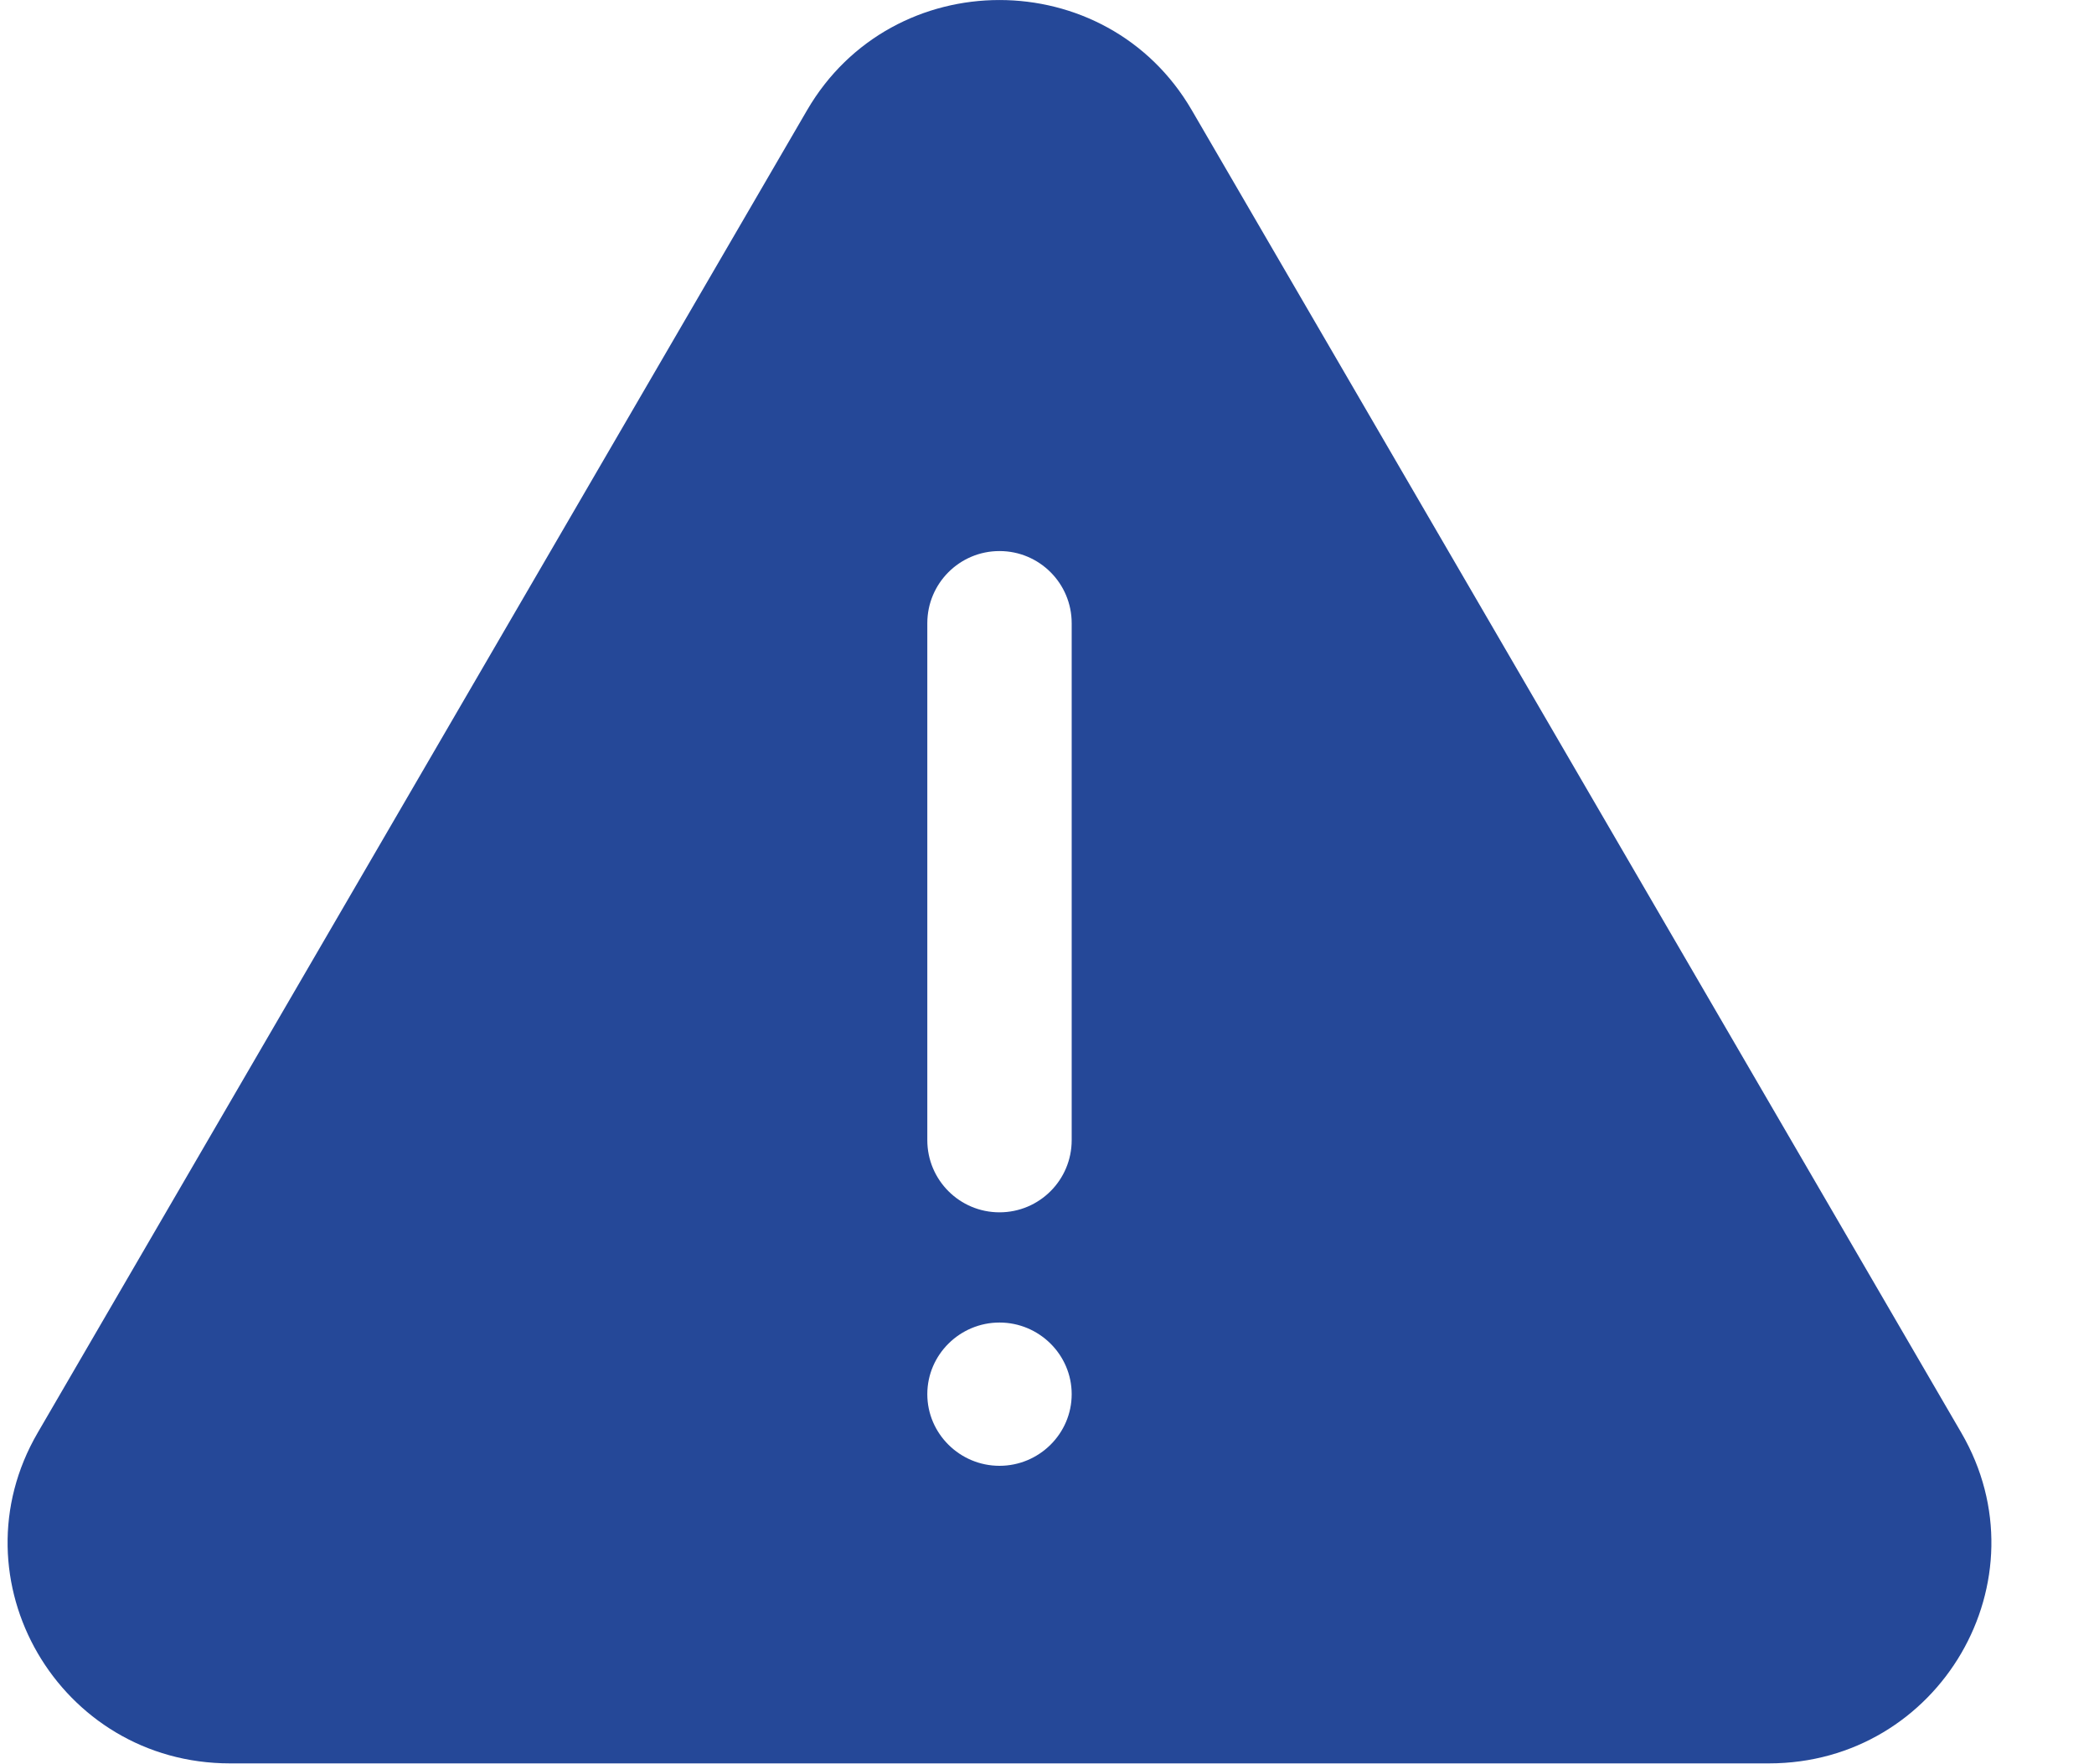
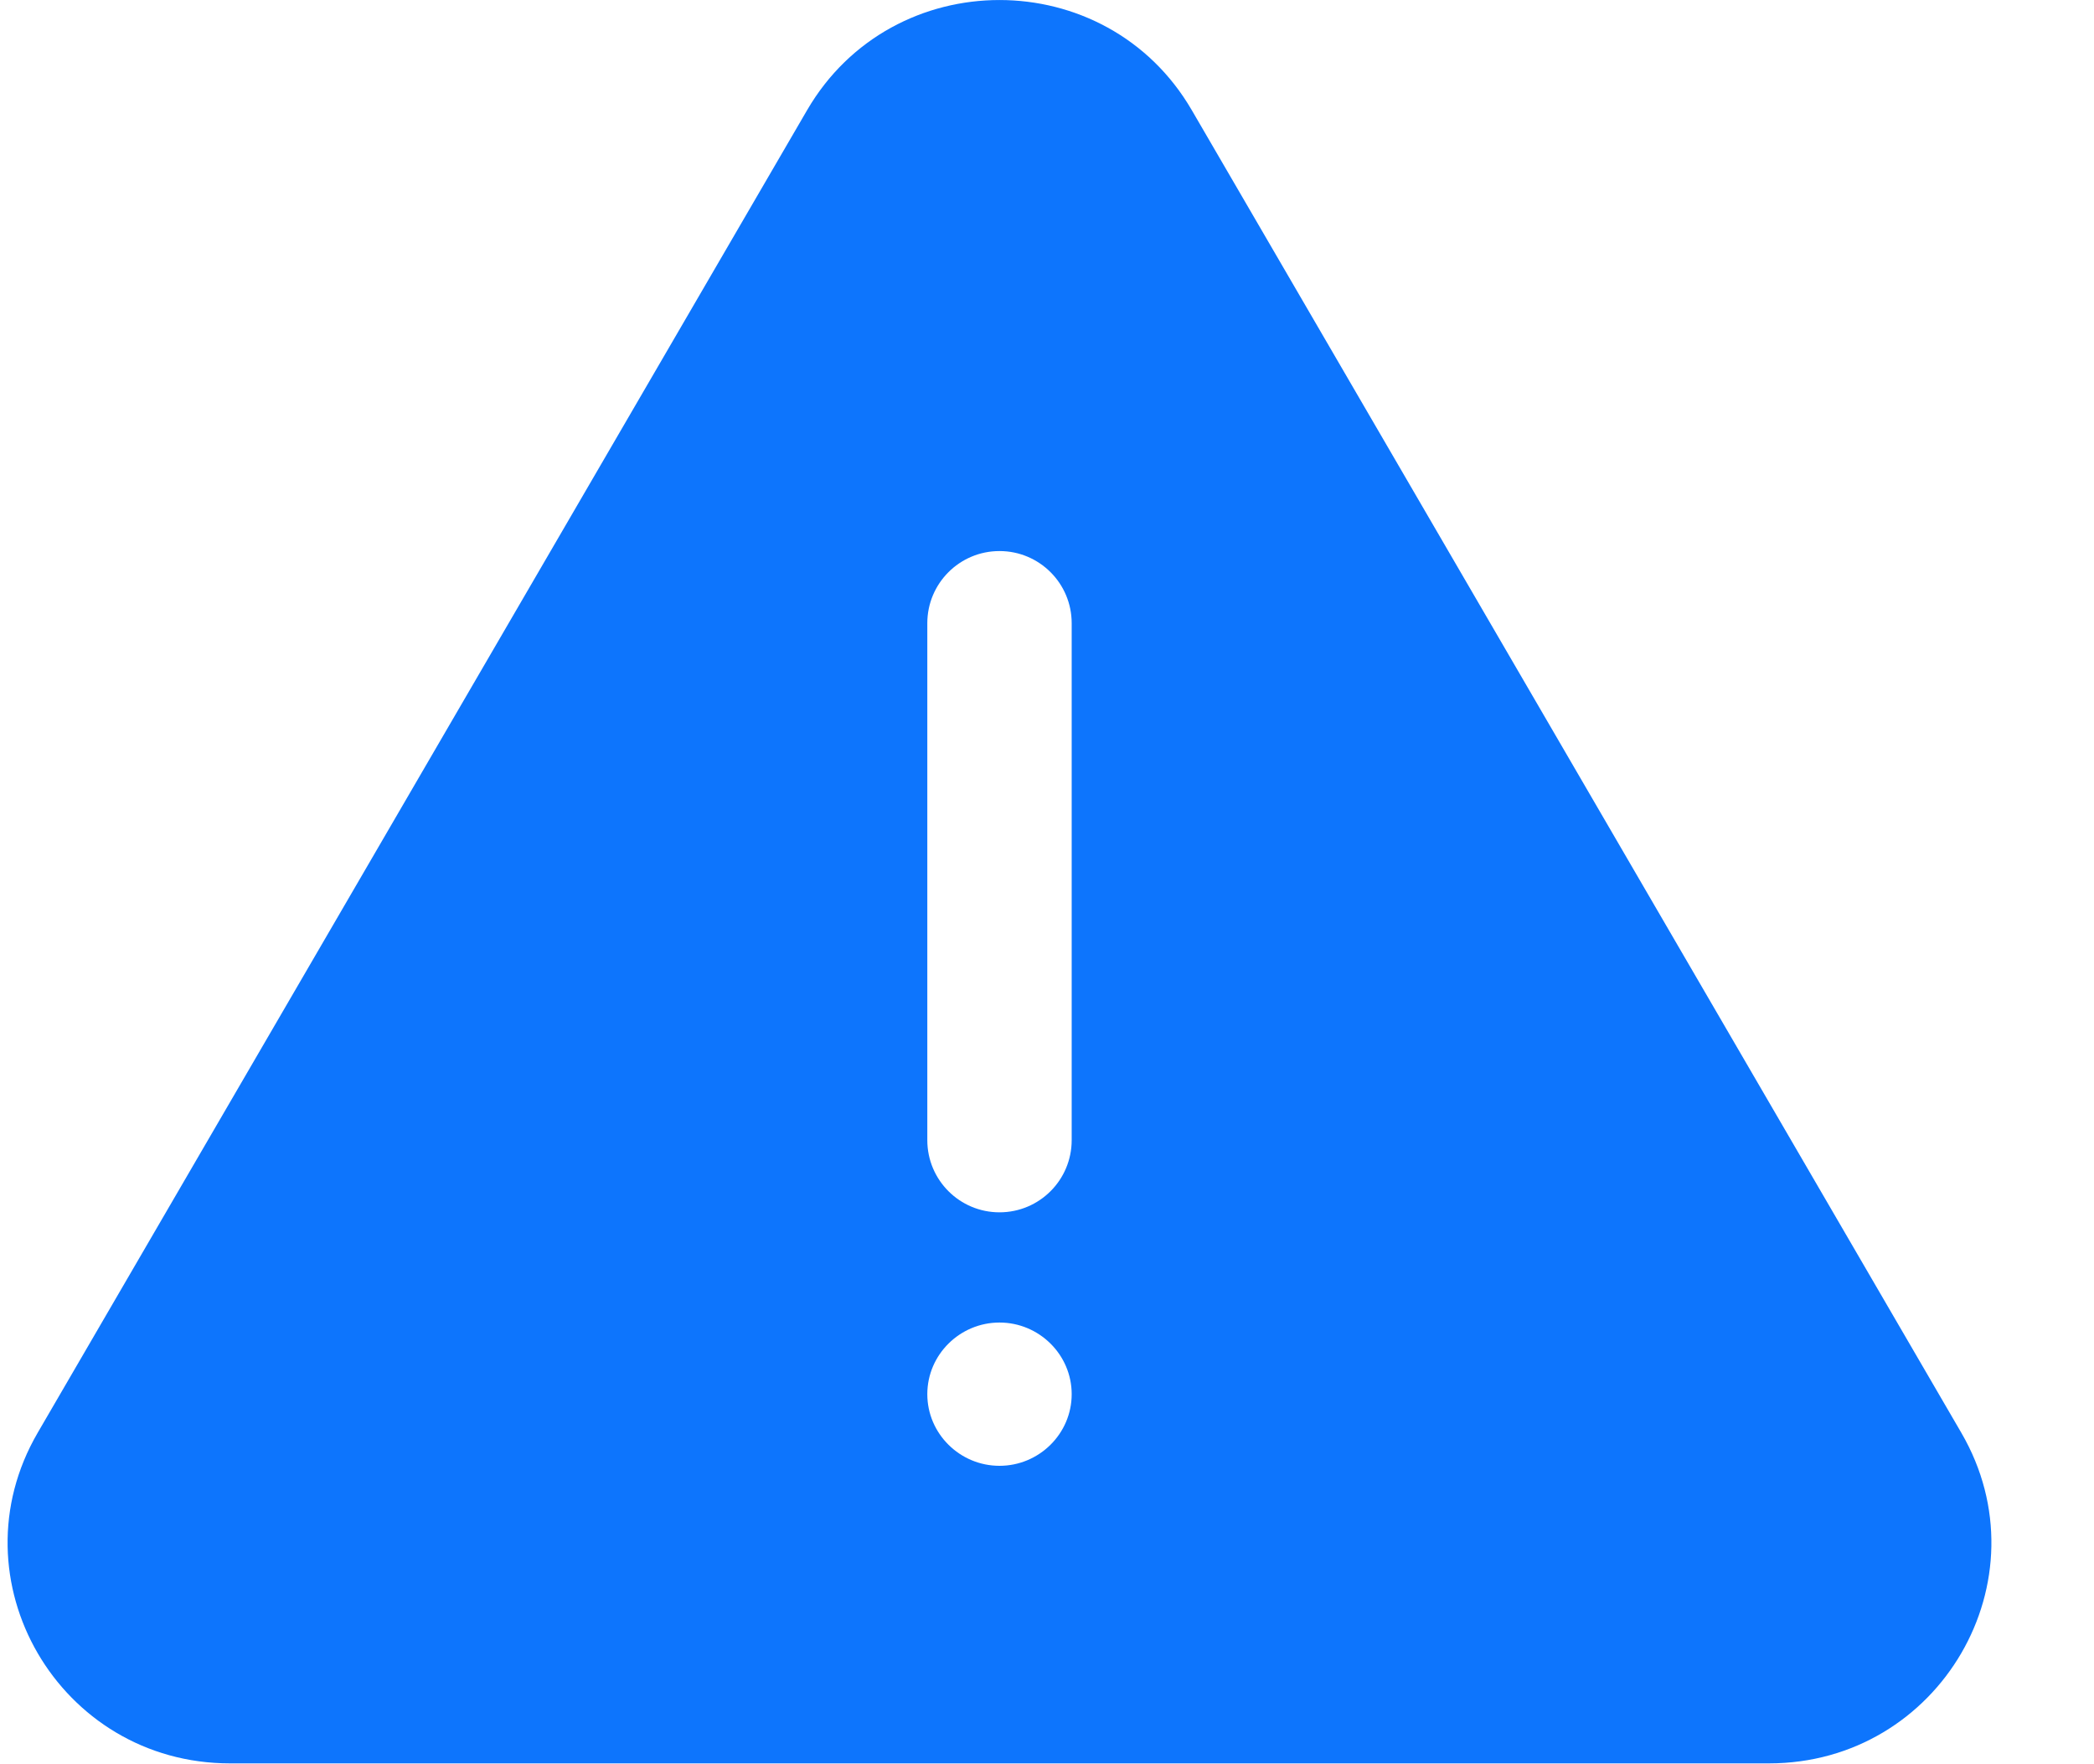
<svg xmlns="http://www.w3.org/2000/svg" width="19" height="16" viewBox="0 0 19 16" fill="none">
-   <path fill-rule="evenodd" clip-rule="evenodd" d="M7.323 1C8.099 -0.333 10.039 -0.333 10.814 1L17.796 13C18.572 14.333 17.602 16 16.05 16H2.087C0.536 16 -0.434 14.333 0.342 13L7.323 1ZM8.414 5.655C8.414 5.293 8.707 5 9.069 5C9.431 5 9.724 5.293 9.724 5.655V10.345C9.724 10.707 9.431 11 9.069 11C8.707 11 8.414 10.707 8.414 10.345V5.655ZM8.414 12.65C8.414 12.291 8.71 12 9.069 12C9.428 12 9.724 12.291 9.724 12.65C9.724 13.009 9.428 13.3 9.069 13.3C8.71 13.3 8.414 13.009 8.414 12.65Z" fill="#254898" />
+   <path fill-rule="evenodd" clip-rule="evenodd" d="M7.323 1C8.099 -0.333 10.039 -0.333 10.814 1L17.796 13C18.572 14.333 17.602 16 16.05 16H2.087C0.536 16 -0.434 14.333 0.342 13L7.323 1ZM8.414 5.655C8.414 5.293 8.707 5 9.069 5C9.431 5 9.724 5.293 9.724 5.655V10.345C9.724 10.707 9.431 11 9.069 11C8.707 11 8.414 10.707 8.414 10.345V5.655ZM8.414 12.65C8.414 12.291 8.71 12 9.069 12C9.428 12 9.724 12.291 9.724 12.65C9.724 13.009 9.428 13.3 9.069 13.3C8.71 13.3 8.414 13.009 8.414 12.65Z" fill="#0D75FD" />
</svg>
